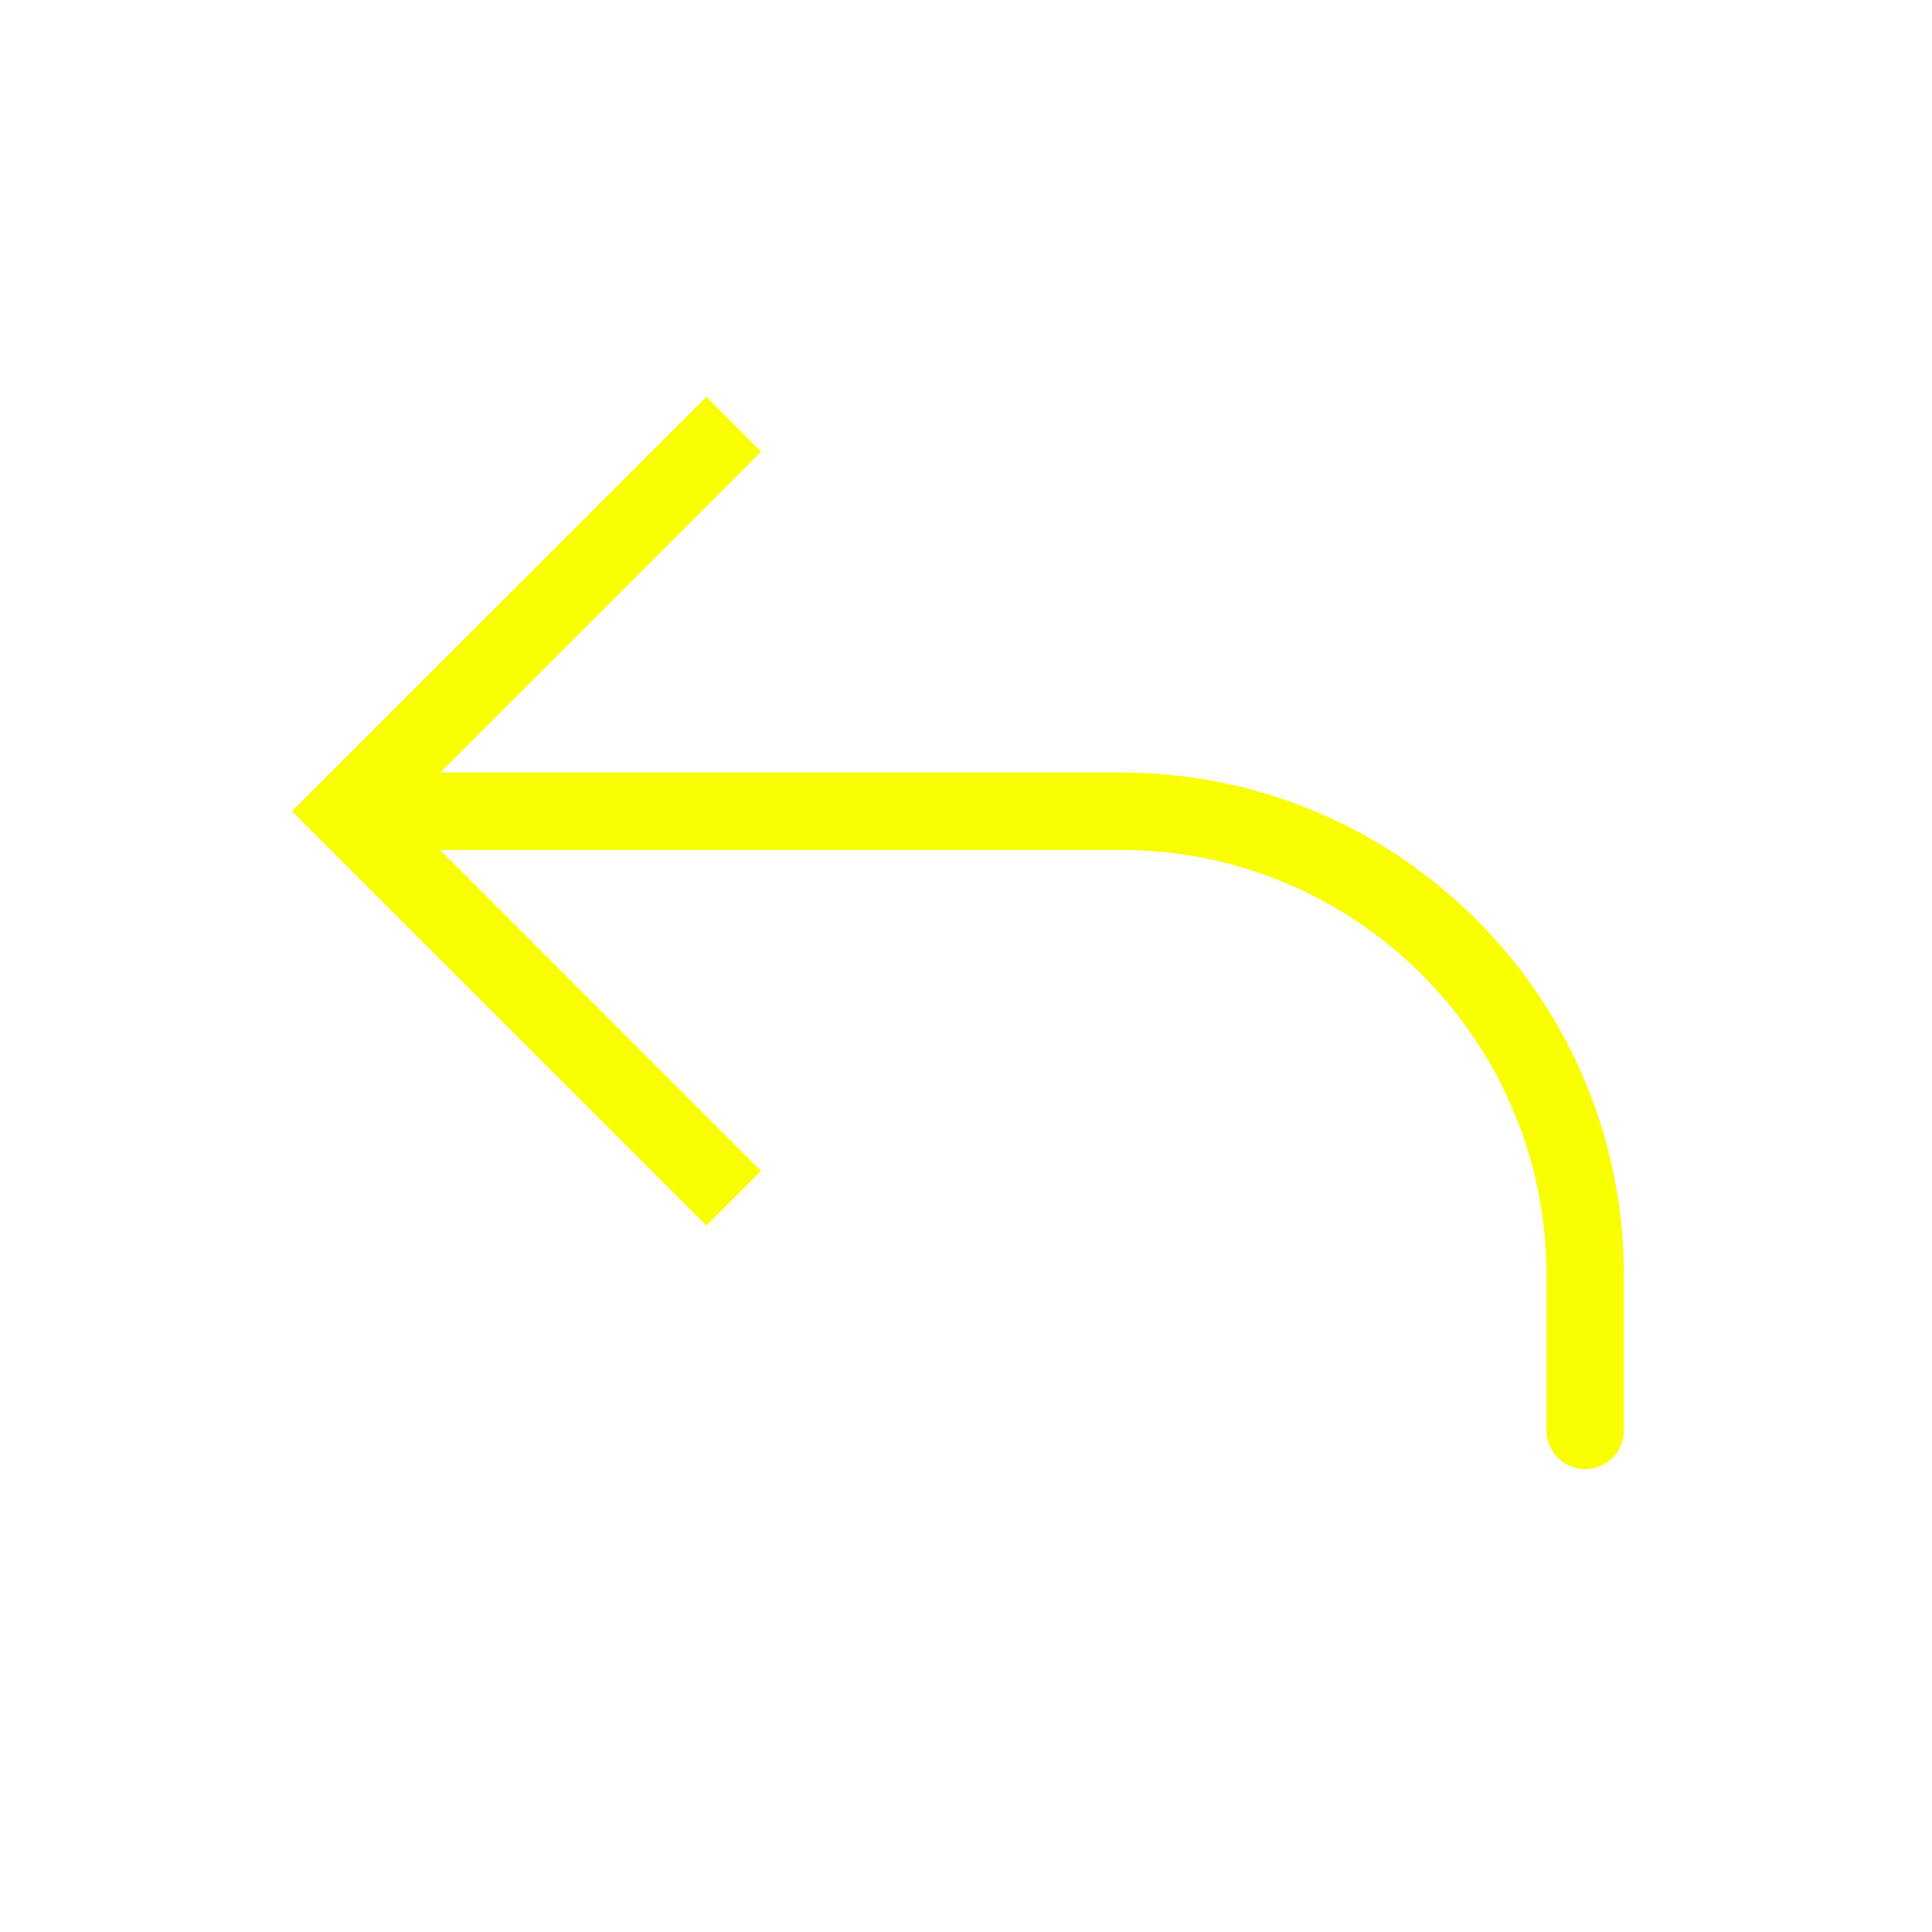
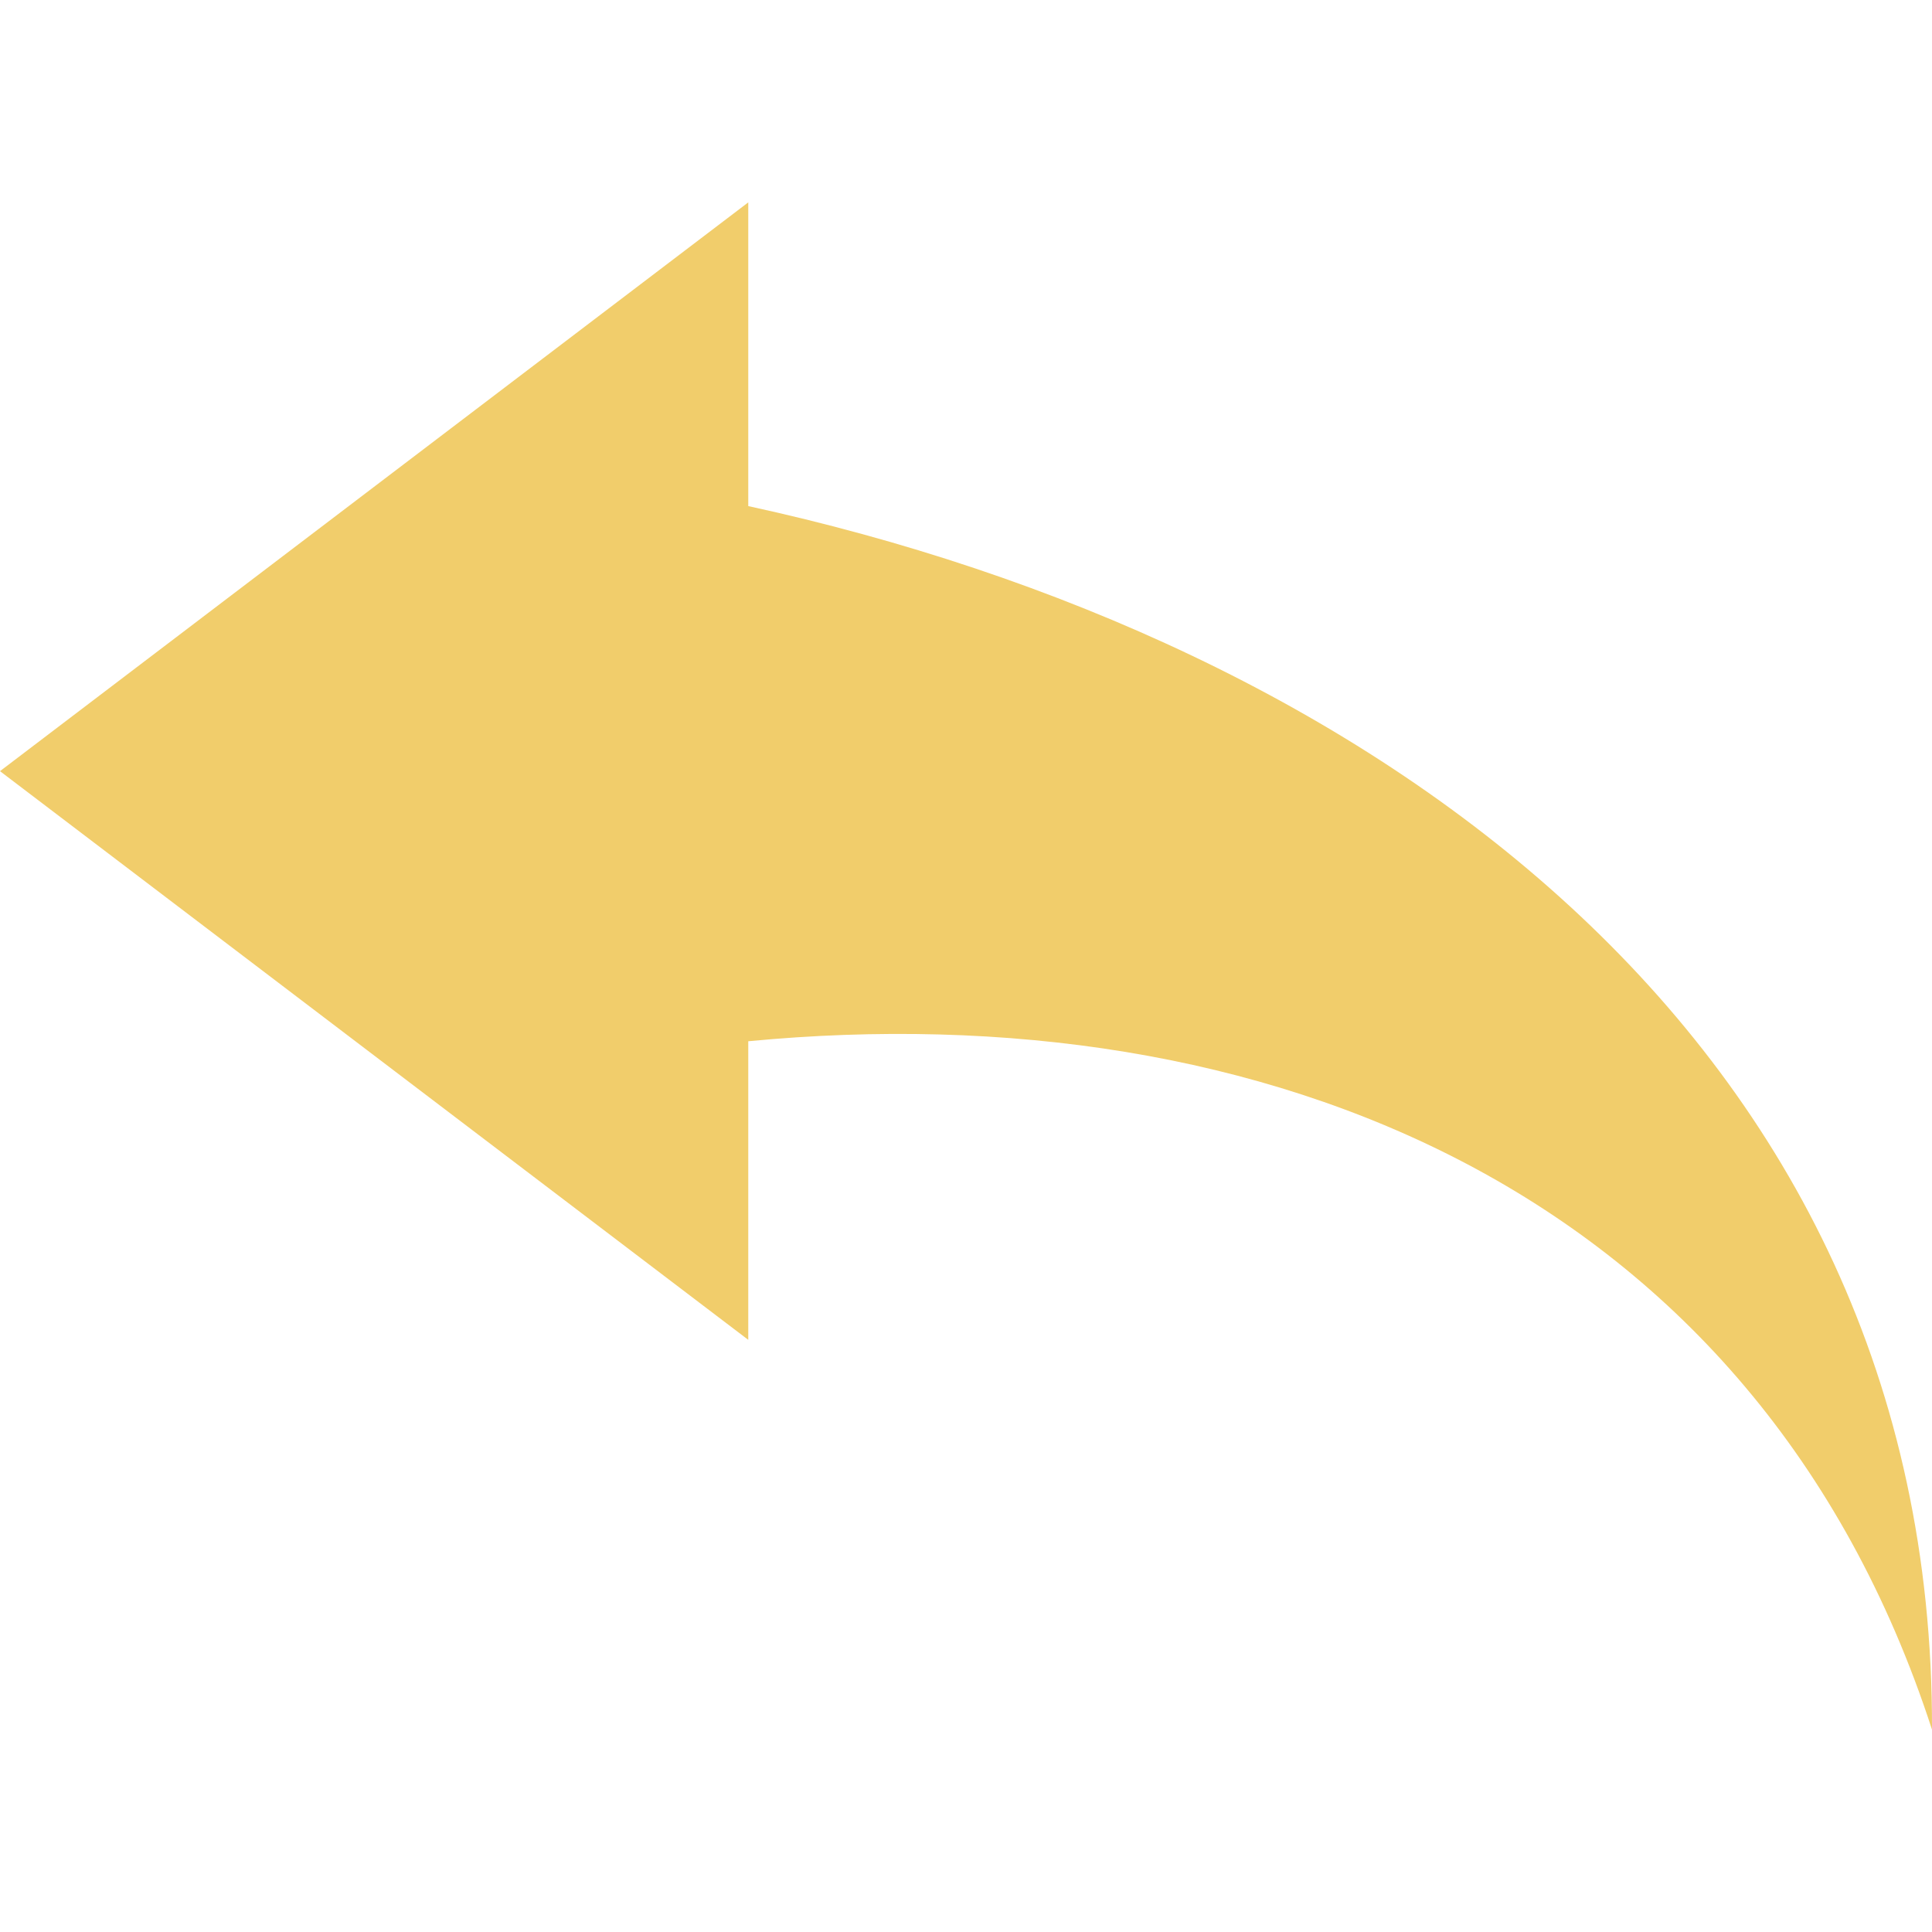
- <svg xmlns="http://www.w3.org/2000/svg" width="26" height="26" viewBox="0 0 26 26" fill="none">
-   <path d="M4.667 10.917L4.298 11.285L3.93 10.917L4.298 10.548L4.667 10.917ZM21.854 19.25C21.854 19.538 21.621 19.771 21.333 19.771C21.046 19.771 20.813 19.538 20.813 19.25H21.854ZM9.507 16.493L4.298 11.285L5.035 10.548L10.243 15.757L9.507 16.493ZM4.298 10.548L9.507 5.34L10.243 6.077L5.035 11.285L4.298 10.548ZM4.667 10.396H15.083V11.438H4.667V10.396ZM21.854 17.167V19.25H20.813V17.167H21.854ZM15.083 10.396C18.823 10.396 21.854 13.427 21.854 17.167H20.813C20.813 14.002 18.248 11.438 15.083 11.438V10.396Z" fill="#FAFF00" />
+ <svg xmlns="http://www.w3.org/2000/svg" width="20" height="20" viewBox="0 0 20 20" fill="none">
+   <path d="M1.00382e-05 7.983L7.746 13.87V10.779C13.069 10.268 18.18 12.305 20 17.905C20.02 10.701 14.085 6.618 7.746 5.239V2.095L1.00382e-05 7.983Z" fill="#F1CD6B" />
</svg>
